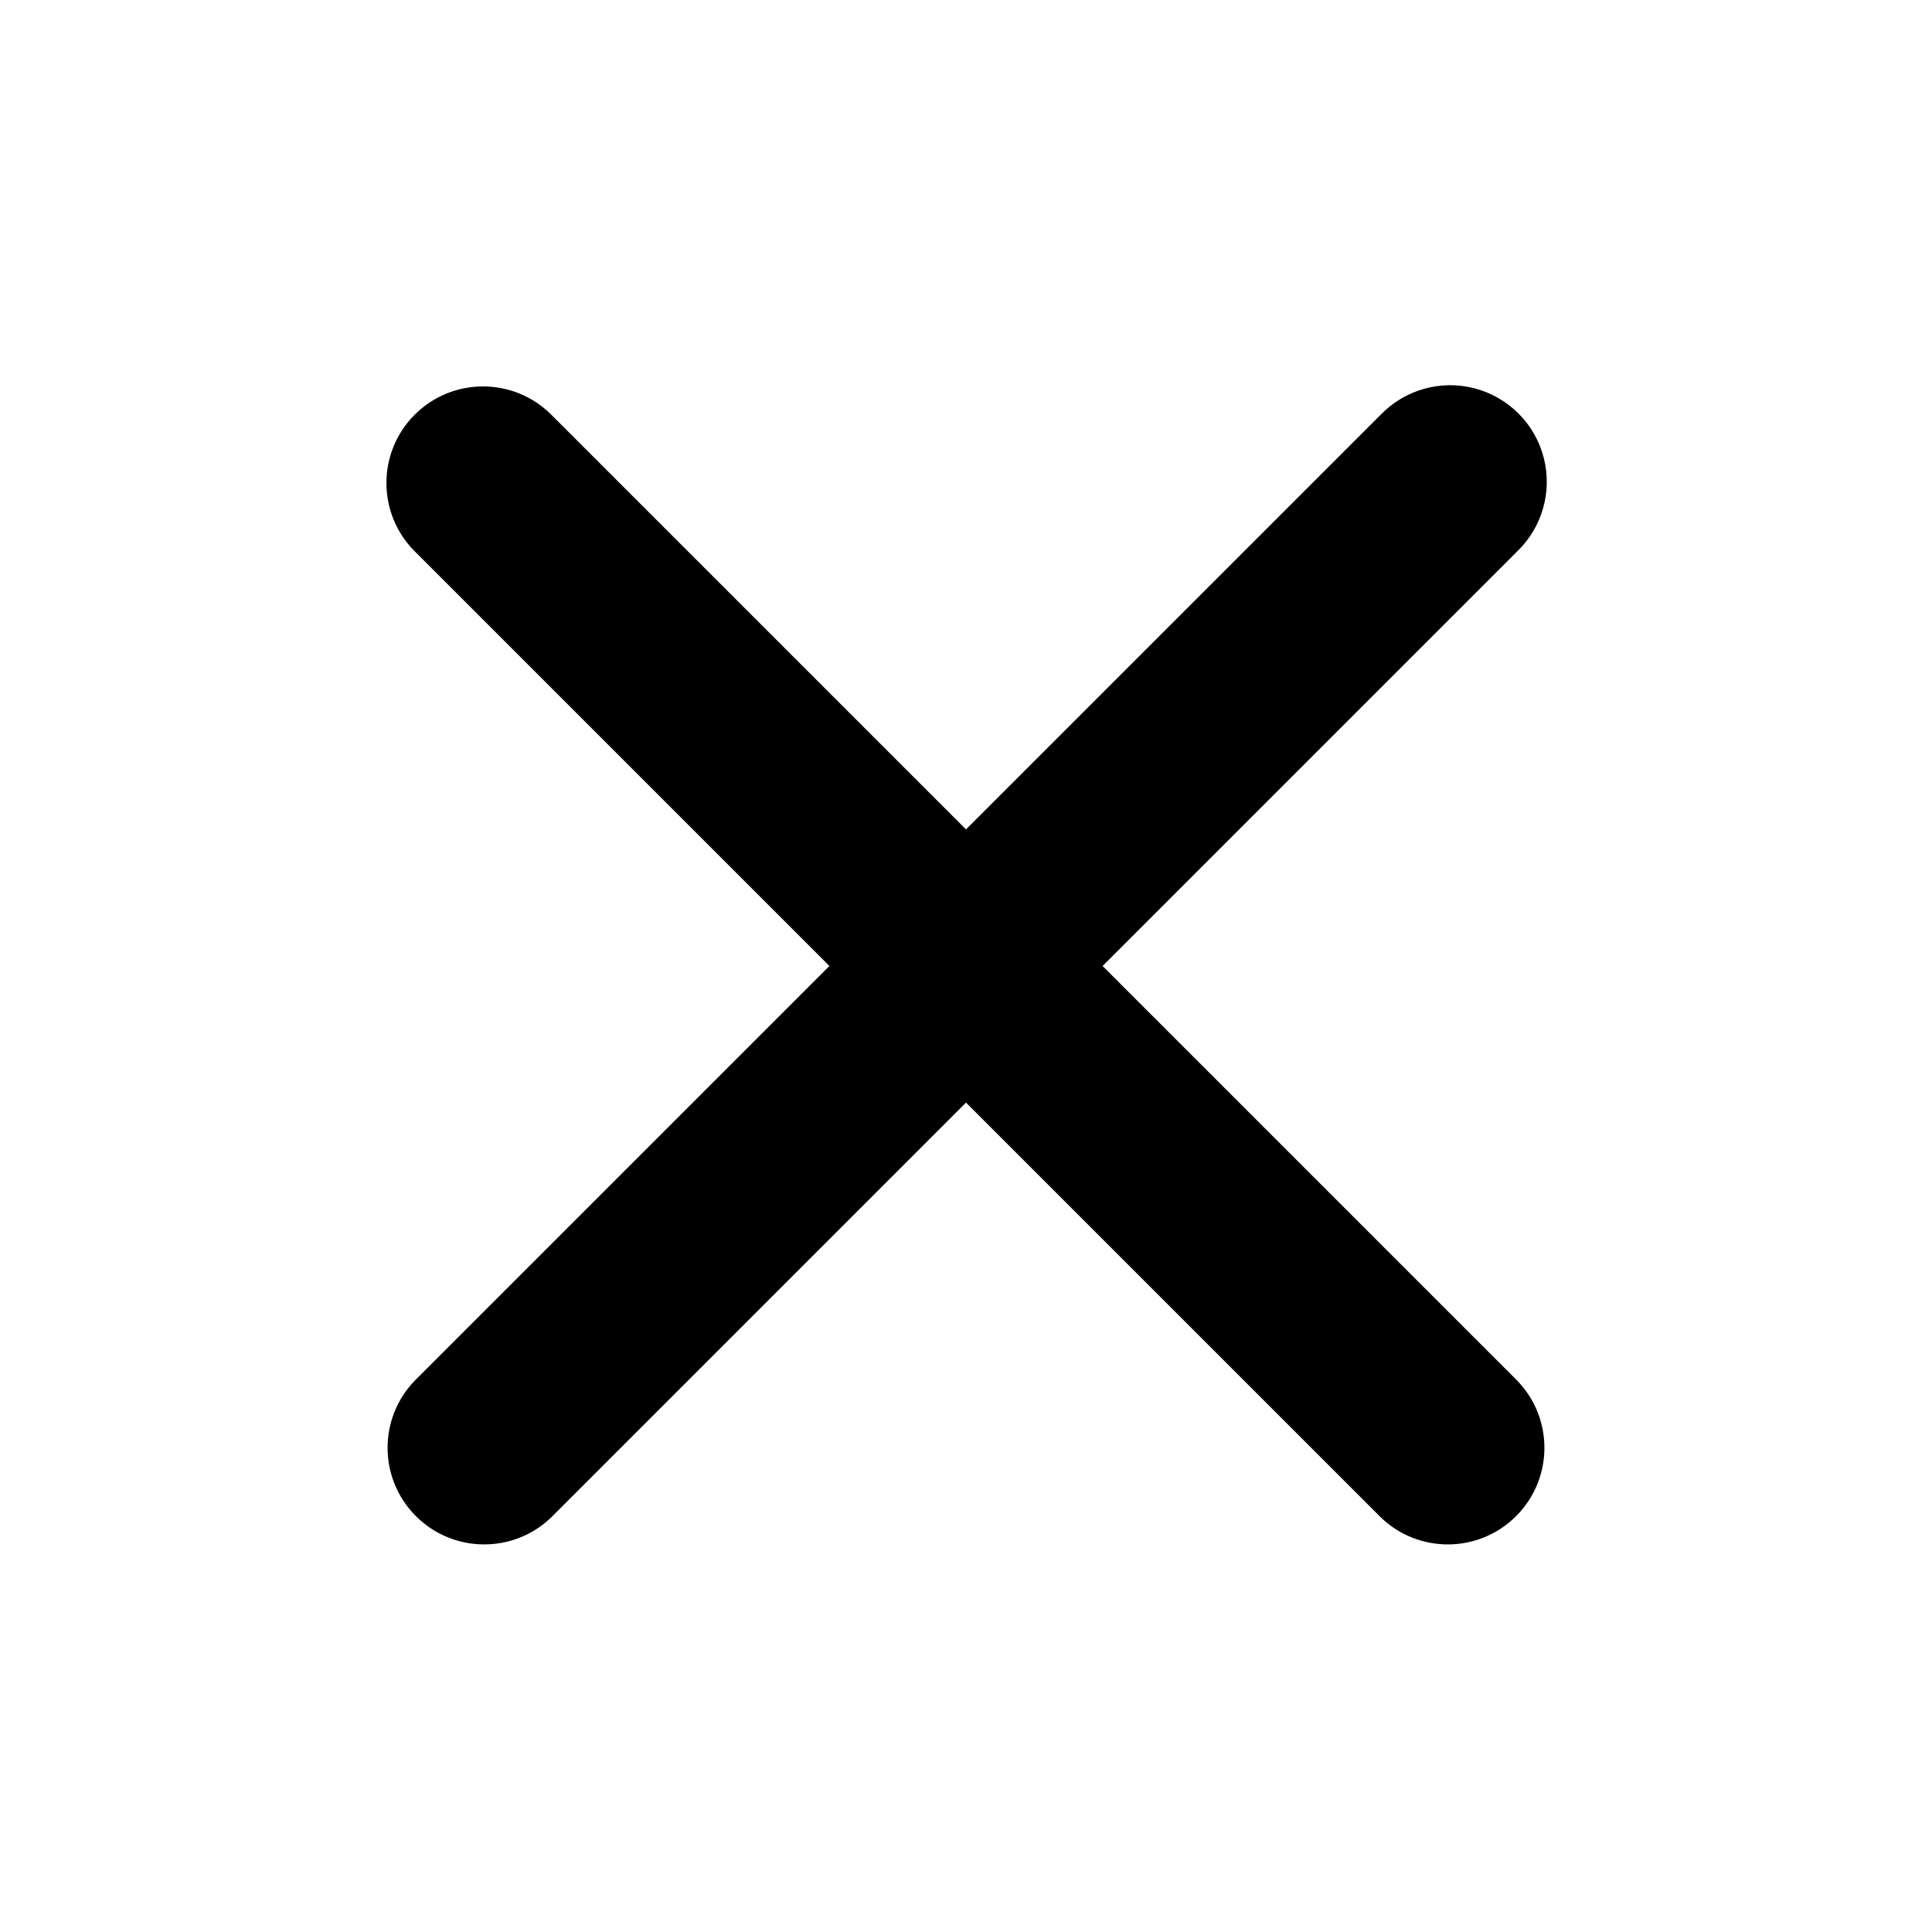
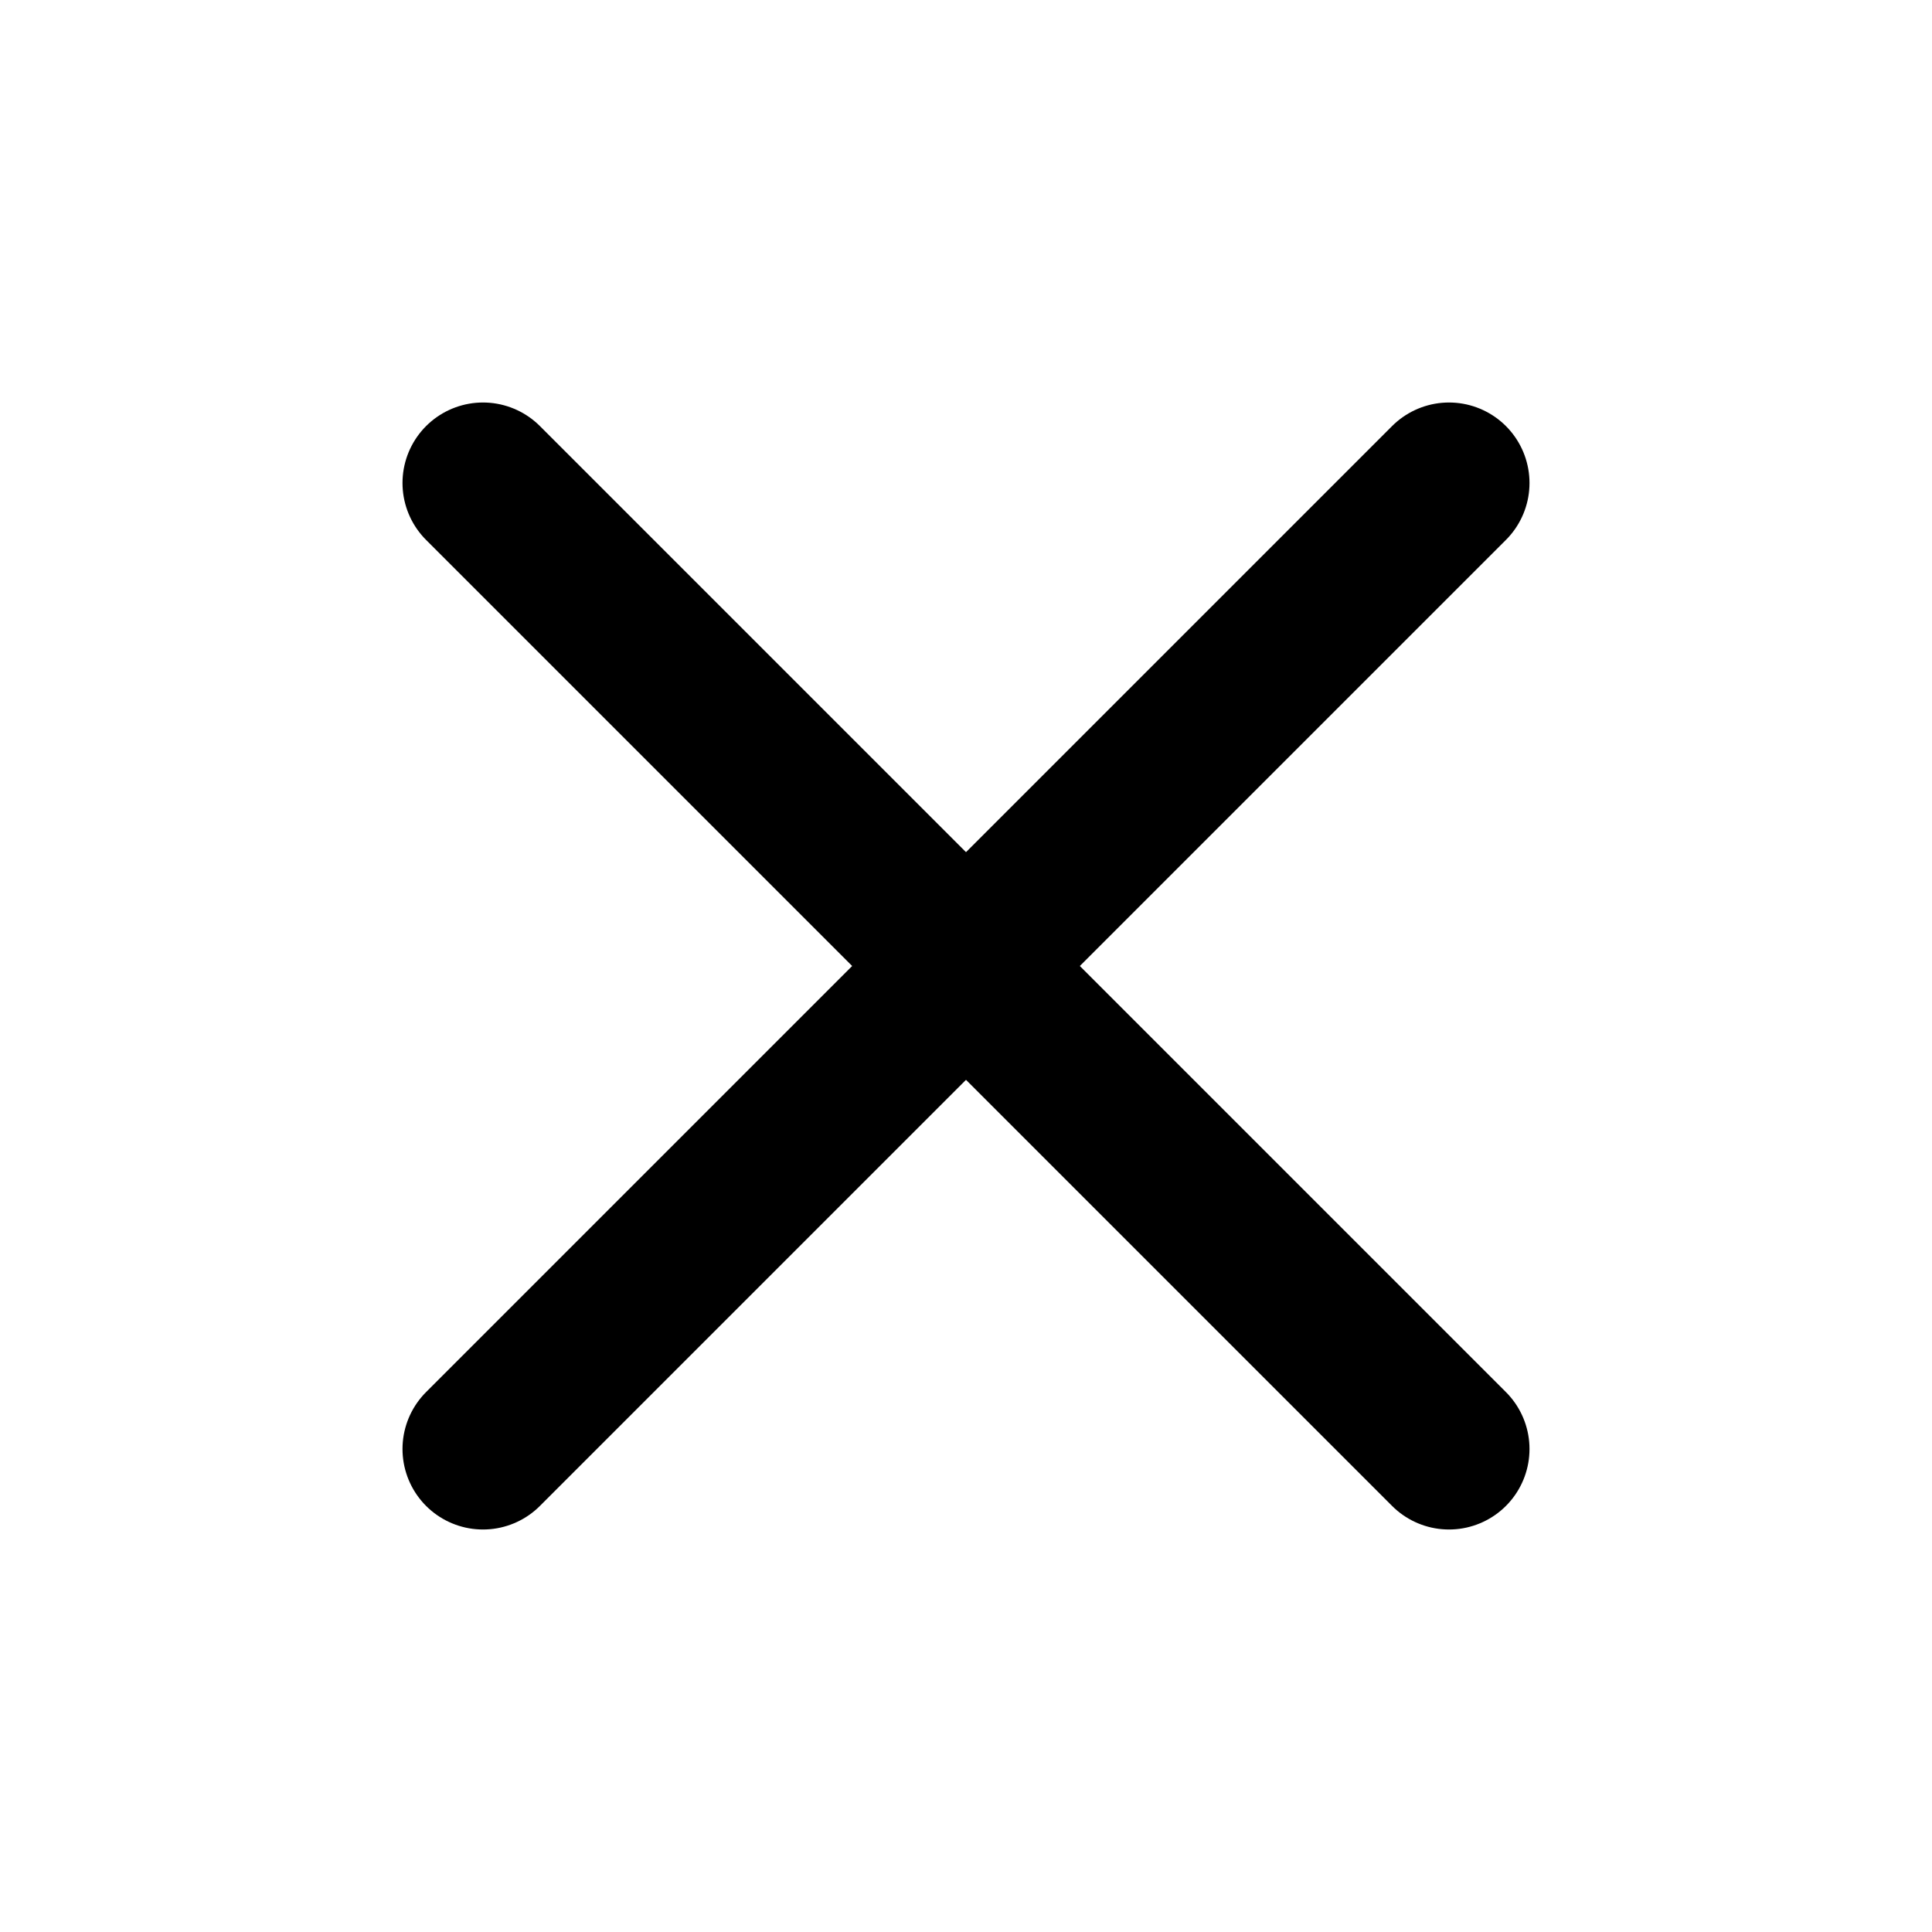
- <svg viewBox="0 0 20 20" fill="currentColor" color="currentColor">
-   <path fill-rule="evenodd" d="M4.293 4.293a1 1 0 011.414 0L10 8.586l4.293-4.293a1 1 0 111.414 1.414L11.414 10l4.293 4.293a1 1 0 01-1.414 1.414L10 11.414l-4.293 4.293a1 1 0 01-1.414-1.414L8.586 10 4.293 5.707a1 1 0 010-1.414z" clip-rule="evenodd" />
+ <svg xmlns="http://www.w3.org/2000/svg" viewBox="0 0 24 24" fill="none" stroke="currentColor" stroke-width="2" stroke-linecap="round" stroke-linejoin="round" class="feather feather-x">
+   <line x1="18" y1="6" x2="6" y2="18" />
+   <line x1="6" y1="6" x2="18" y2="18" />
</svg>
